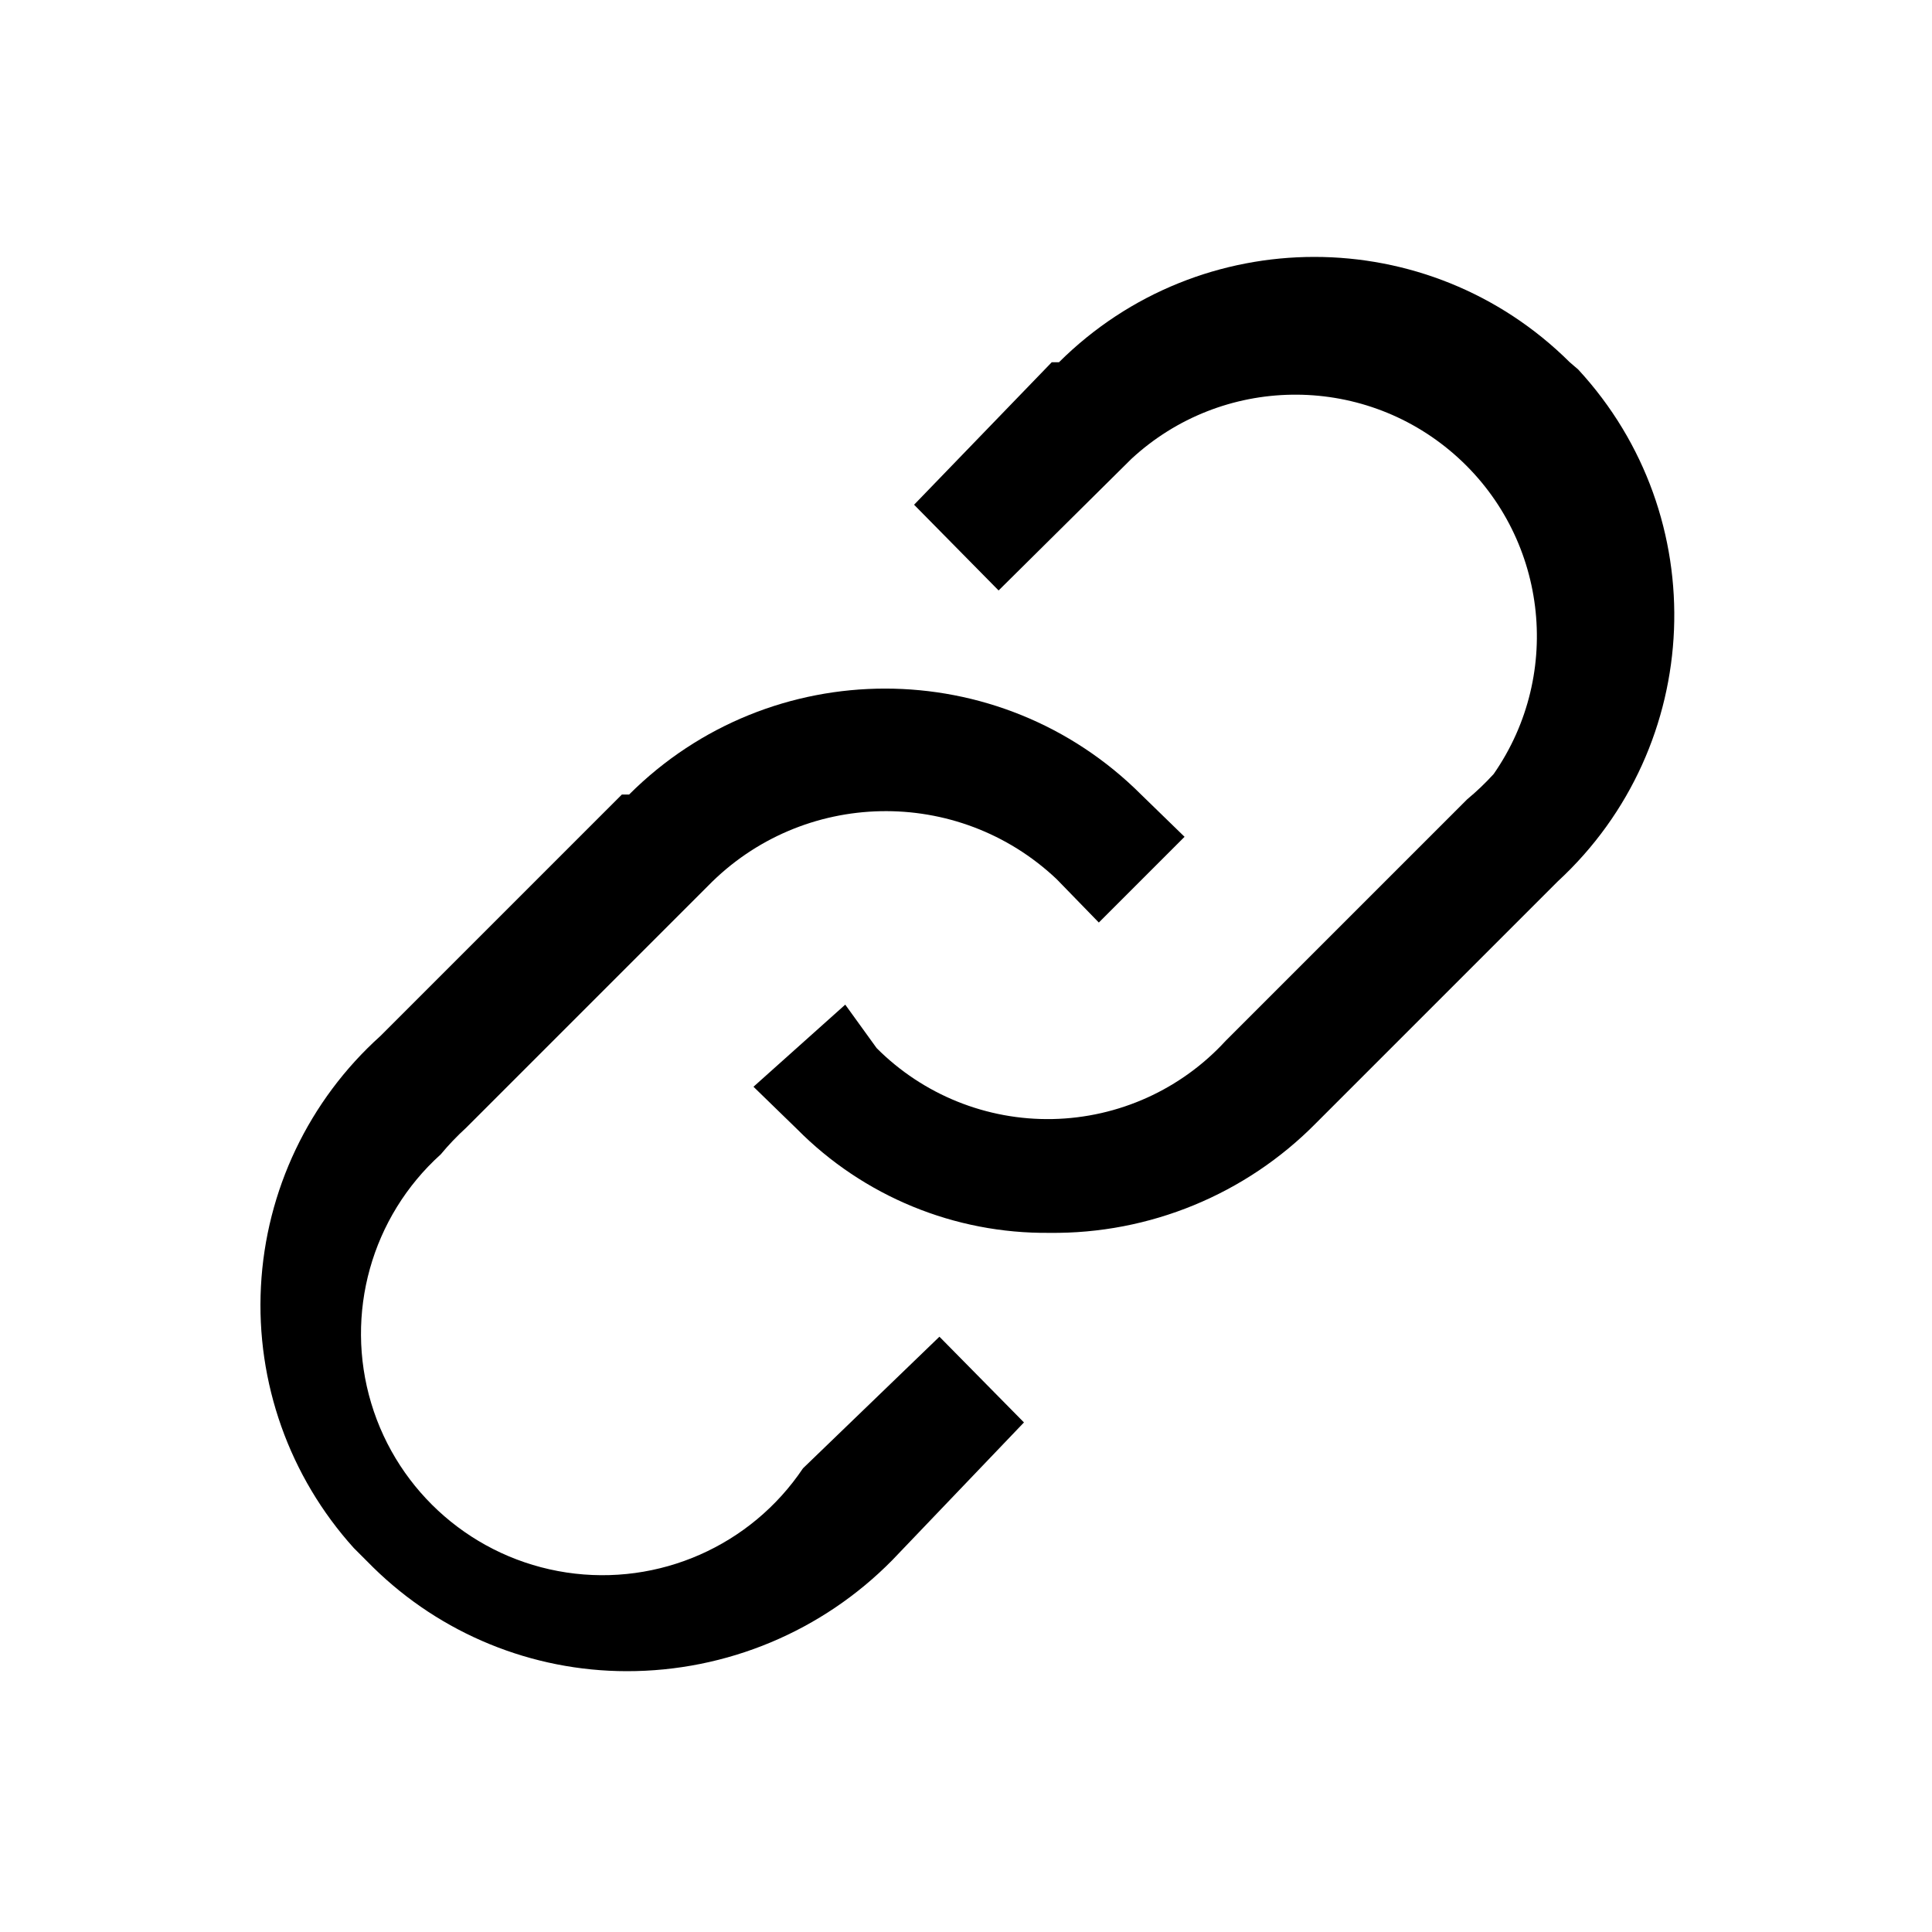
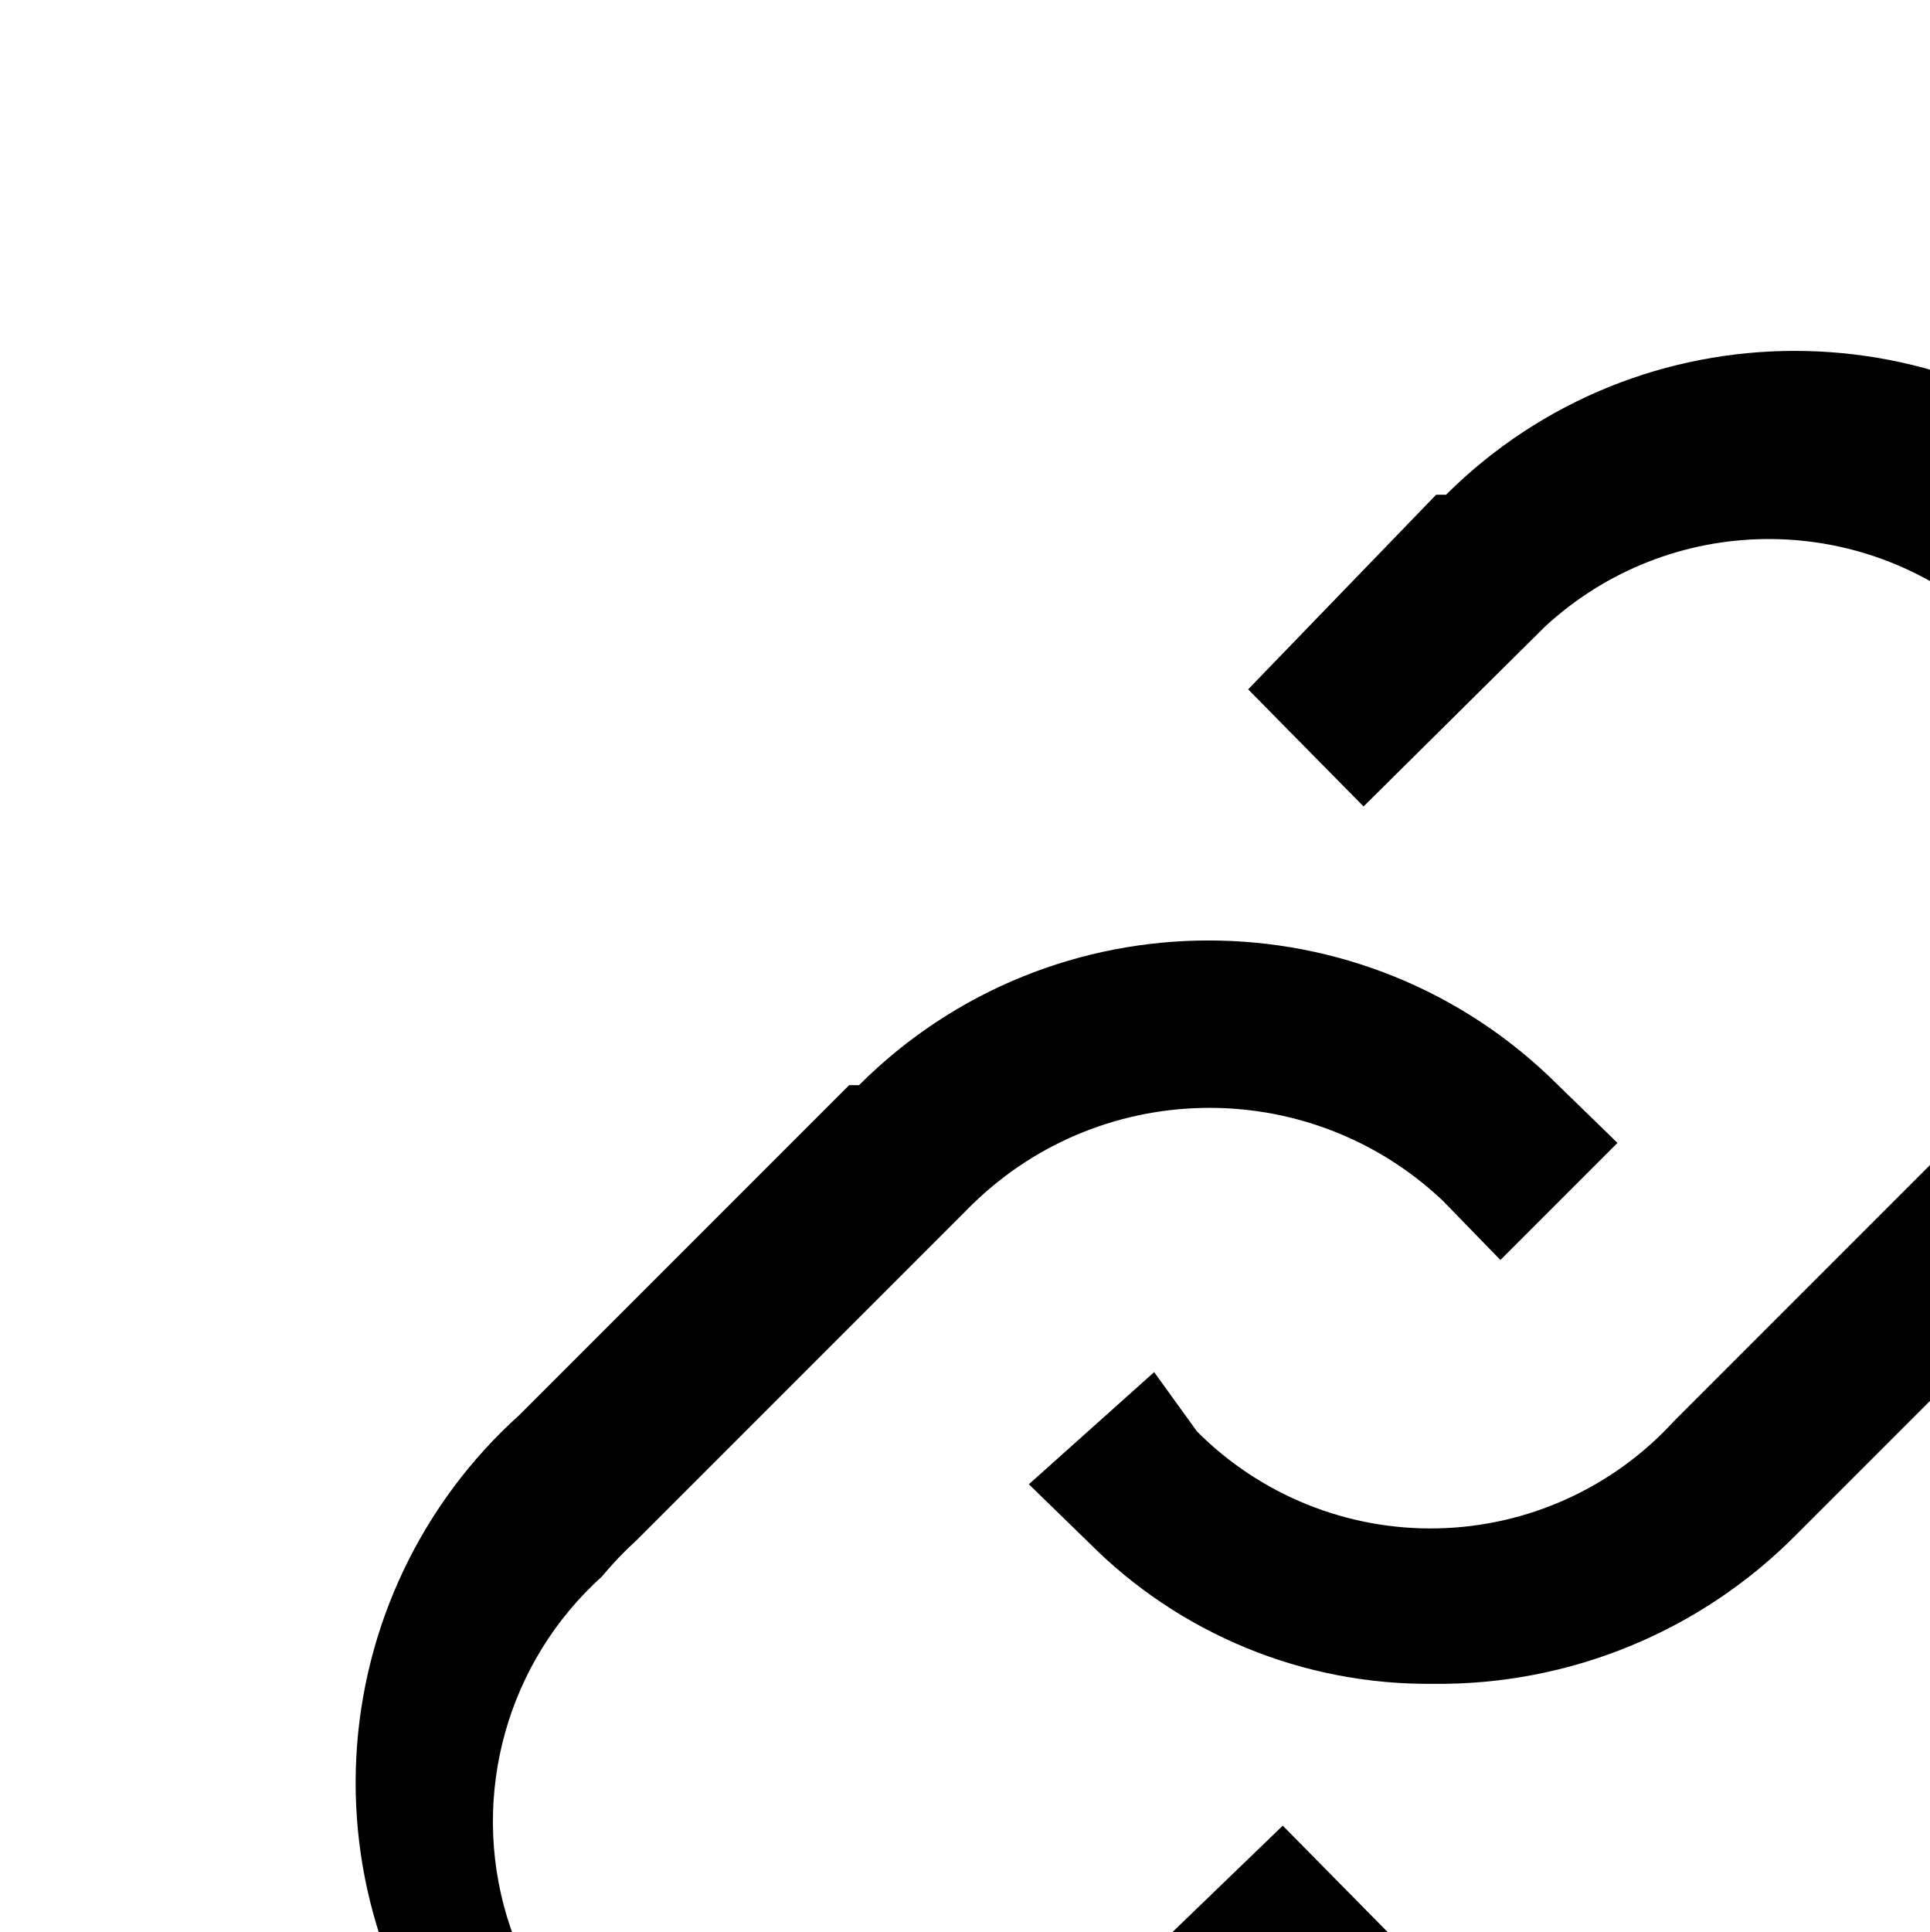
- <svg xmlns="http://www.w3.org/2000/svg" id="Layer_1" data-name="Layer 1" viewBox="0 0 16 16">
+ <svg xmlns="http://www.w3.org/2000/svg" viewbox="0 0 16 16" fill="#000000">
  <g id="link">
    <path id="Path_12" data-name="Path 12" d="M13,3A3,3,0,0,0,8.77,3l-.06,0L7.57,4.18l.7.71L9.37,3.8a2,2,0,0,1,3,2.61,2.18,2.18,0,0,1-.22.21l-2,2a2,2,0,0,1-2.89.06L7,8.32,6.24,9l.36.35a2.9,2.9,0,0,0,2.09.86,3.05,3.05,0,0,0,2.21-.91l2-2a3,3,0,0,0,.17-4.24Z" />
    <path id="Path_13" data-name="Path 13" d="M6.65,12.16a2,2,0,1,1-3-2.6,2.18,2.18,0,0,1,.21-.22l2-2a2.06,2.06,0,0,1,2.89-.06l.35.36.71-.71-.36-.35a3,3,0,0,0-4.24,0l-.06,0-2,2a3,3,0,0,0-.22,4.24l.16.16a3,3,0,0,0,2.1.86,3.08,3.08,0,0,0,2.2-.92l1.09-1.14-.7-.71Z" />
  </g>
</svg>
